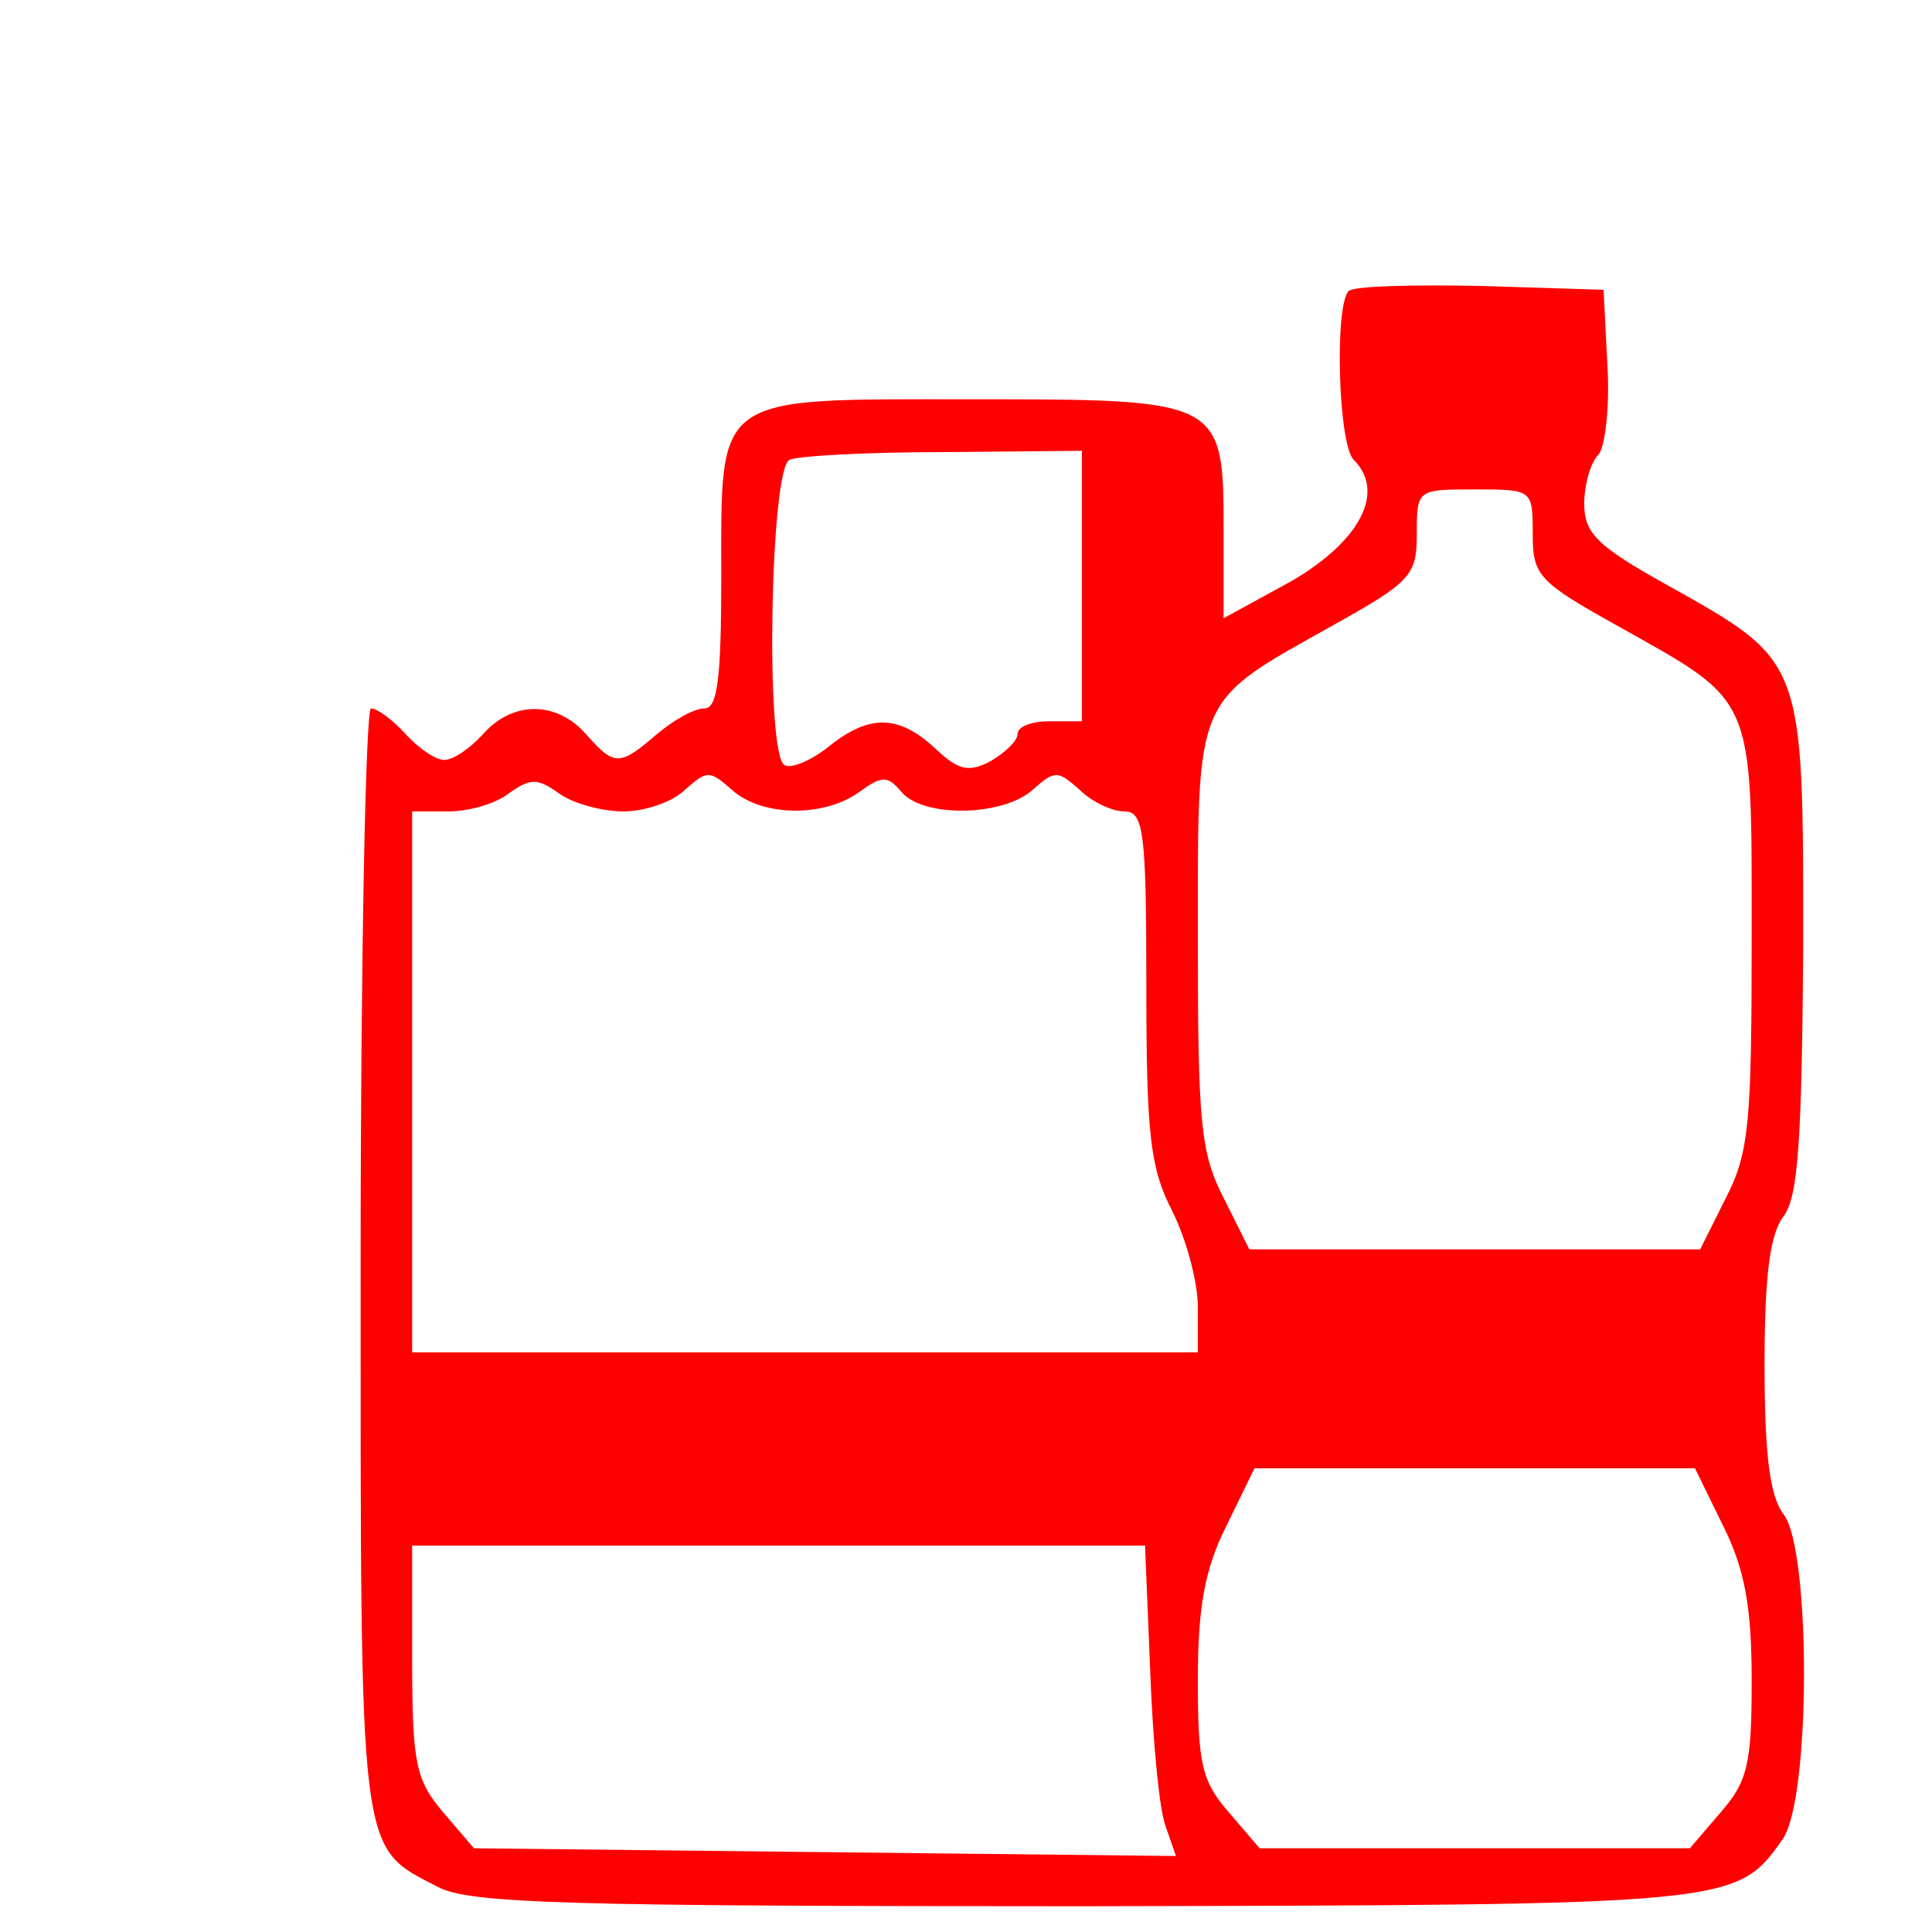
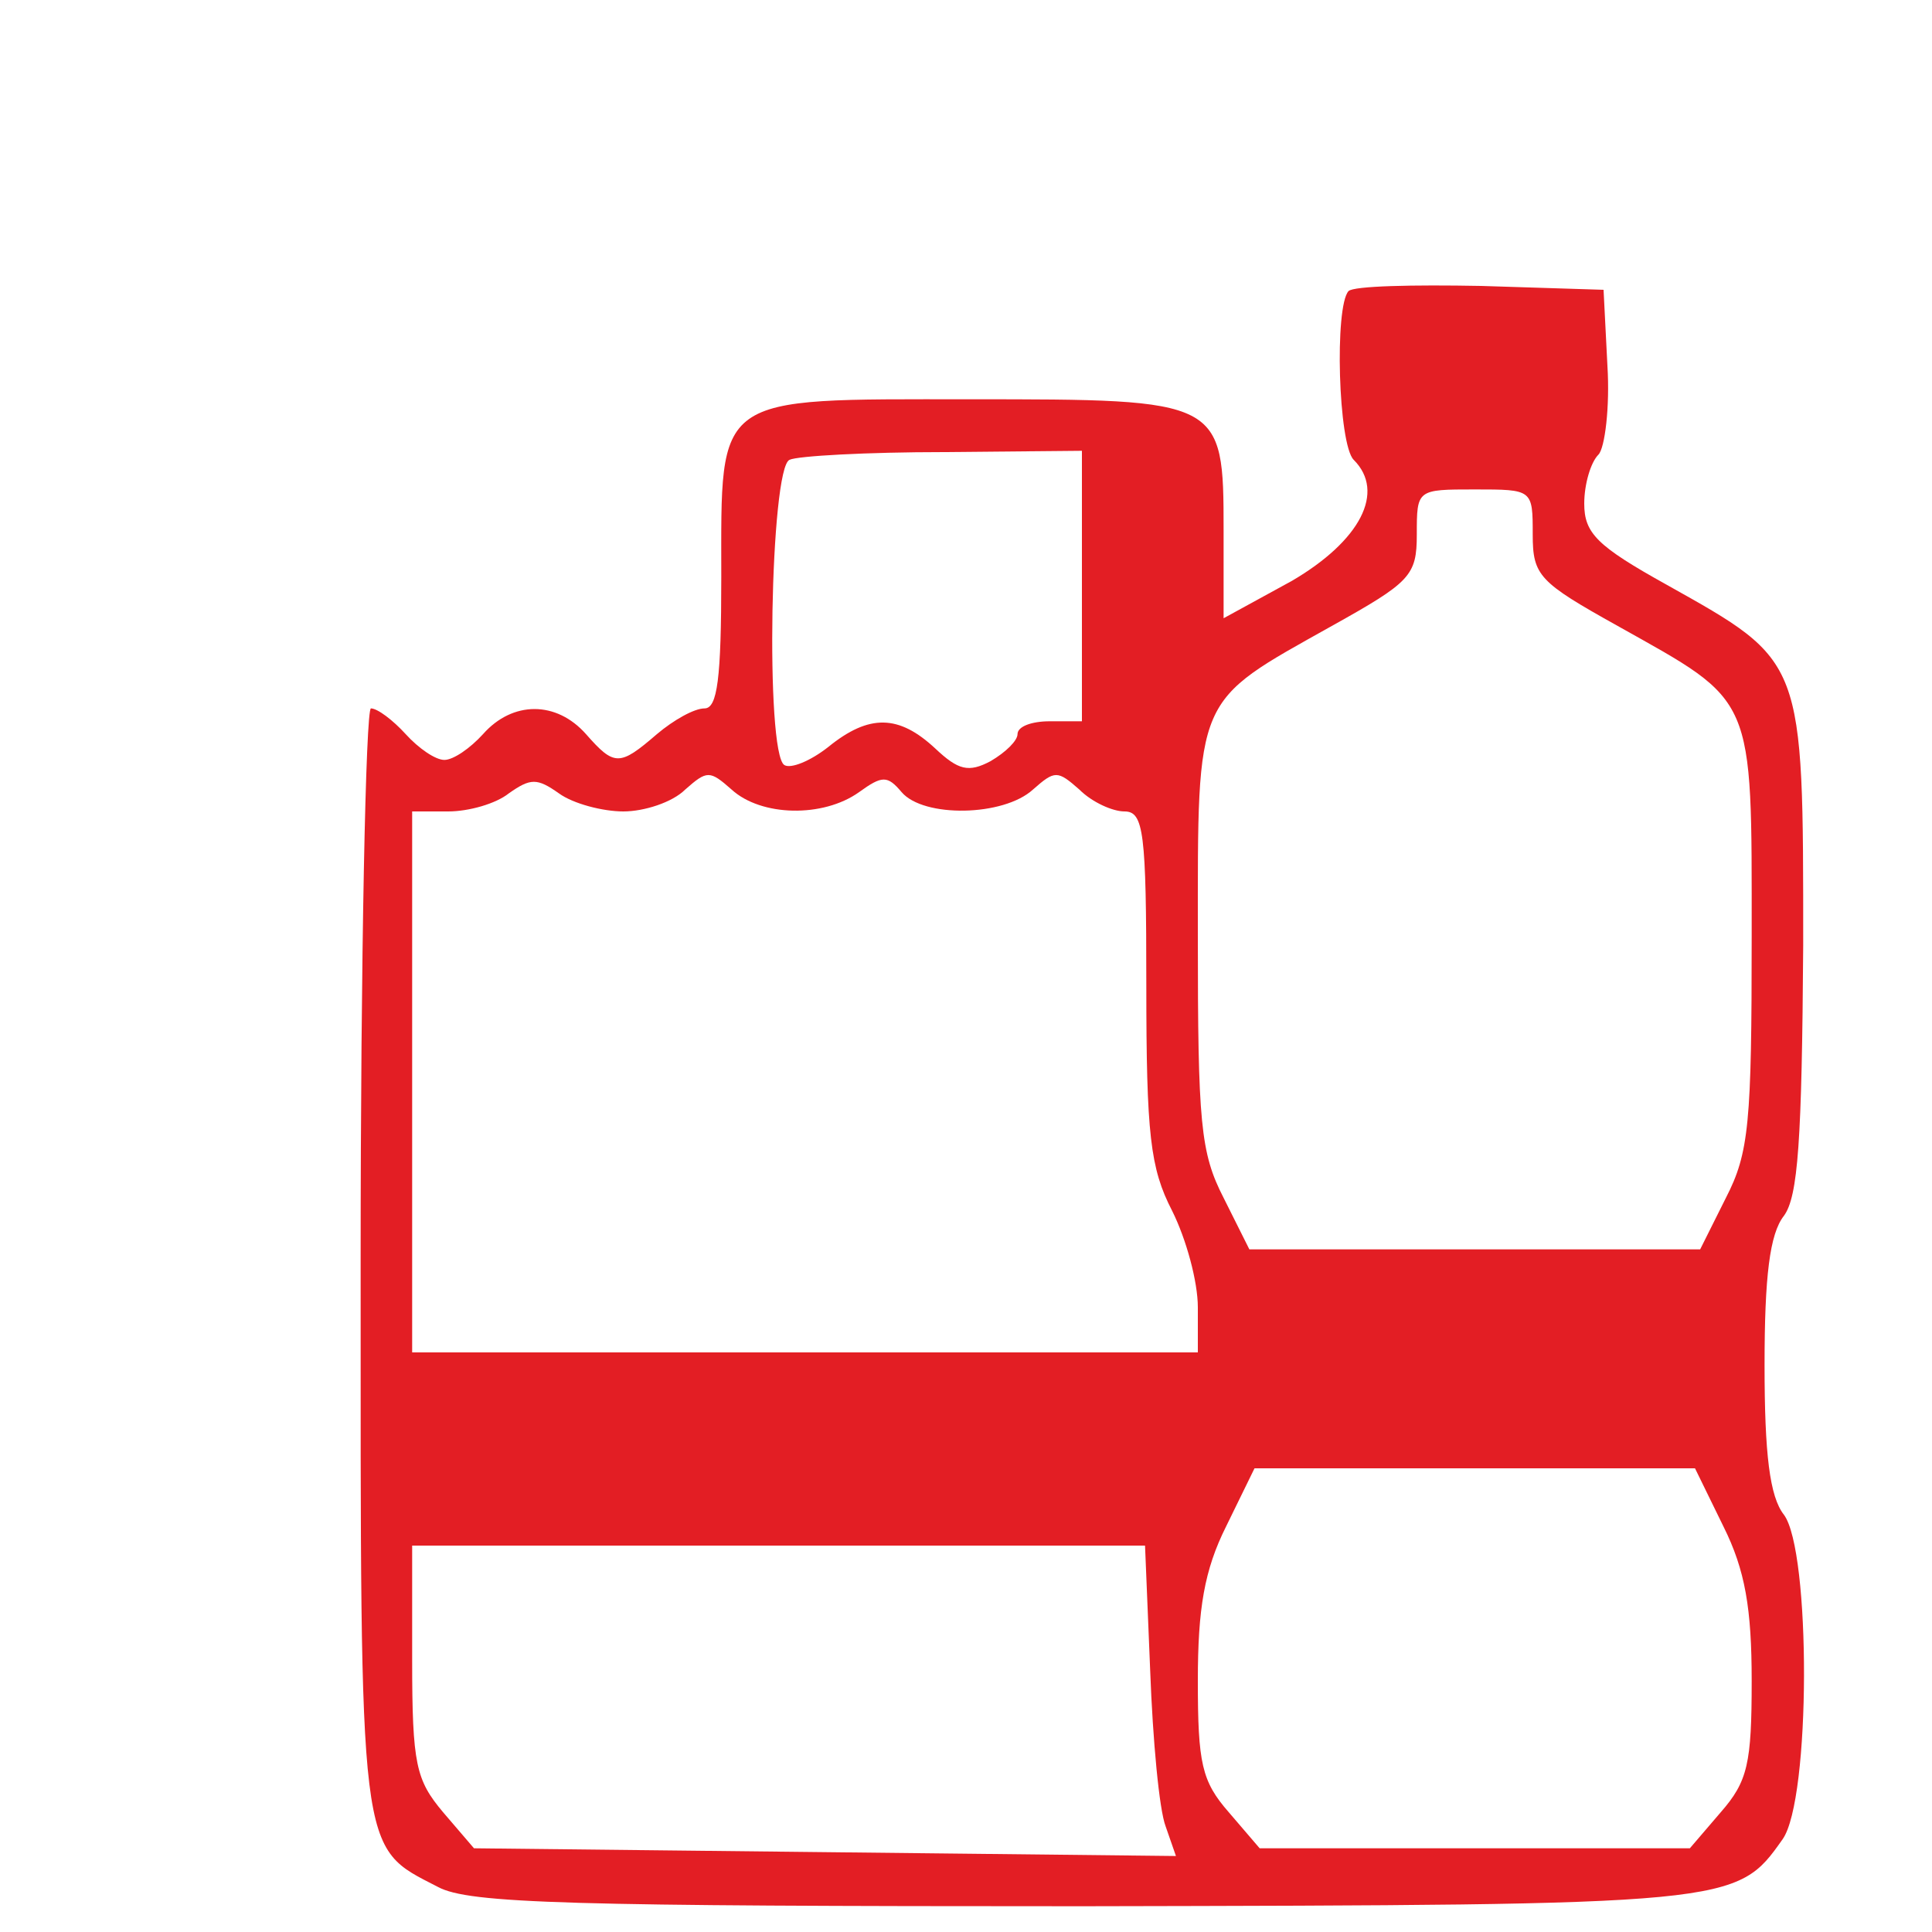
<svg xmlns="http://www.w3.org/2000/svg" version="1.0" width="150pt" height="150pt" viewBox="0 0 150 150" preserveAspectRatio="xMidYMid meet">
-   <g transform="translate(0,150) scale(0.1,-0.1)" fill="#FF0000" stroke="none">
+   <g transform="translate(0,150) scale(0.1,-0.1)" fill="#E31E24" stroke="none">
    <path d="M1047 1274 c-11 -12 -8 -119 4 -131 25 -25 5 -63 -48 -94 l-53 -29 0 68 c0 102 -1 102 -197 102 -200 0 -193 5 -193 -138 0 -79 -3 -102 -13 -102 -8 0 -24 -9 -37 -20 -29 -25 -33 -25 -55 0 -23 26 -57 26 -80 0 -10 -11 -23 -20 -30 -20 -7 0 -20 9 -30 20 -10 11 -22 20 -27 20 -4 0 -8 -192 -8 -428 0 -468 -2 -455 60 -487 24 -13 102 -15 501 -15 506 1 507 1 543 52 22 31 22 224 1 252 -11 14 -15 47 -15 116 0 69 4 102 15 116 11 15 14 58 15 210 0 223 1 220 -106 280 -54 30 -64 40 -64 63 0 15 5 32 11 38 5 5 9 37 7 69 l-3 59 -95 3 c-53 1 -99 0 -103 -4z m-207 -229 l0 -105 -25 0 c-14 0 -25 -4 -25 -10 0 -5 -9 -14 -21 -21 -17 -9 -25 -7 -43 10 -28 26 -51 27 -83 1 -14 -11 -29 -17 -34 -14 -15 9 -11 231 4 237 6 3 60 6 120 6 l107 1 0 -105z m350 40 c0 -32 5 -37 66 -71 107 -60 104 -52 104 -241 0 -145 -2 -168 -20 -203 l-20 -40 -175 0 -175 0 -20 40 c-18 35 -20 58 -20 203 0 189 -3 181 104 241 61 34 66 39 66 71 0 35 0 35 45 35 45 0 45 0 45 -35z m-706 -215 c16 0 38 7 48 17 17 15 19 15 36 0 23 -21 71 -22 99 -2 18 13 22 13 33 0 17 -20 79 -19 102 2 17 15 19 15 36 0 10 -10 26 -17 35 -17 15 0 17 -16 17 -135 0 -116 3 -142 20 -175 11 -22 20 -55 20 -75 l0 -35 -305 0 -305 0 0 210 0 210 28 0 c16 0 37 6 47 14 17 12 22 12 39 0 11 -8 34 -14 50 -14z m854 -555 c17 -34 22 -64 22 -120 0 -64 -3 -78 -24 -102 l-24 -28 -167 0 -167 0 -24 28 c-21 24 -24 38 -24 102 0 56 5 86 22 120 l22 45 171 0 171 0 22 -45z m-445 -112 c2 -54 7 -108 12 -121 l8 -23 -273 3 -272 3 -24 28 c-21 25 -24 37 -24 118 l0 89 284 0 285 0 4 -97z" />
  </g>
</svg>
